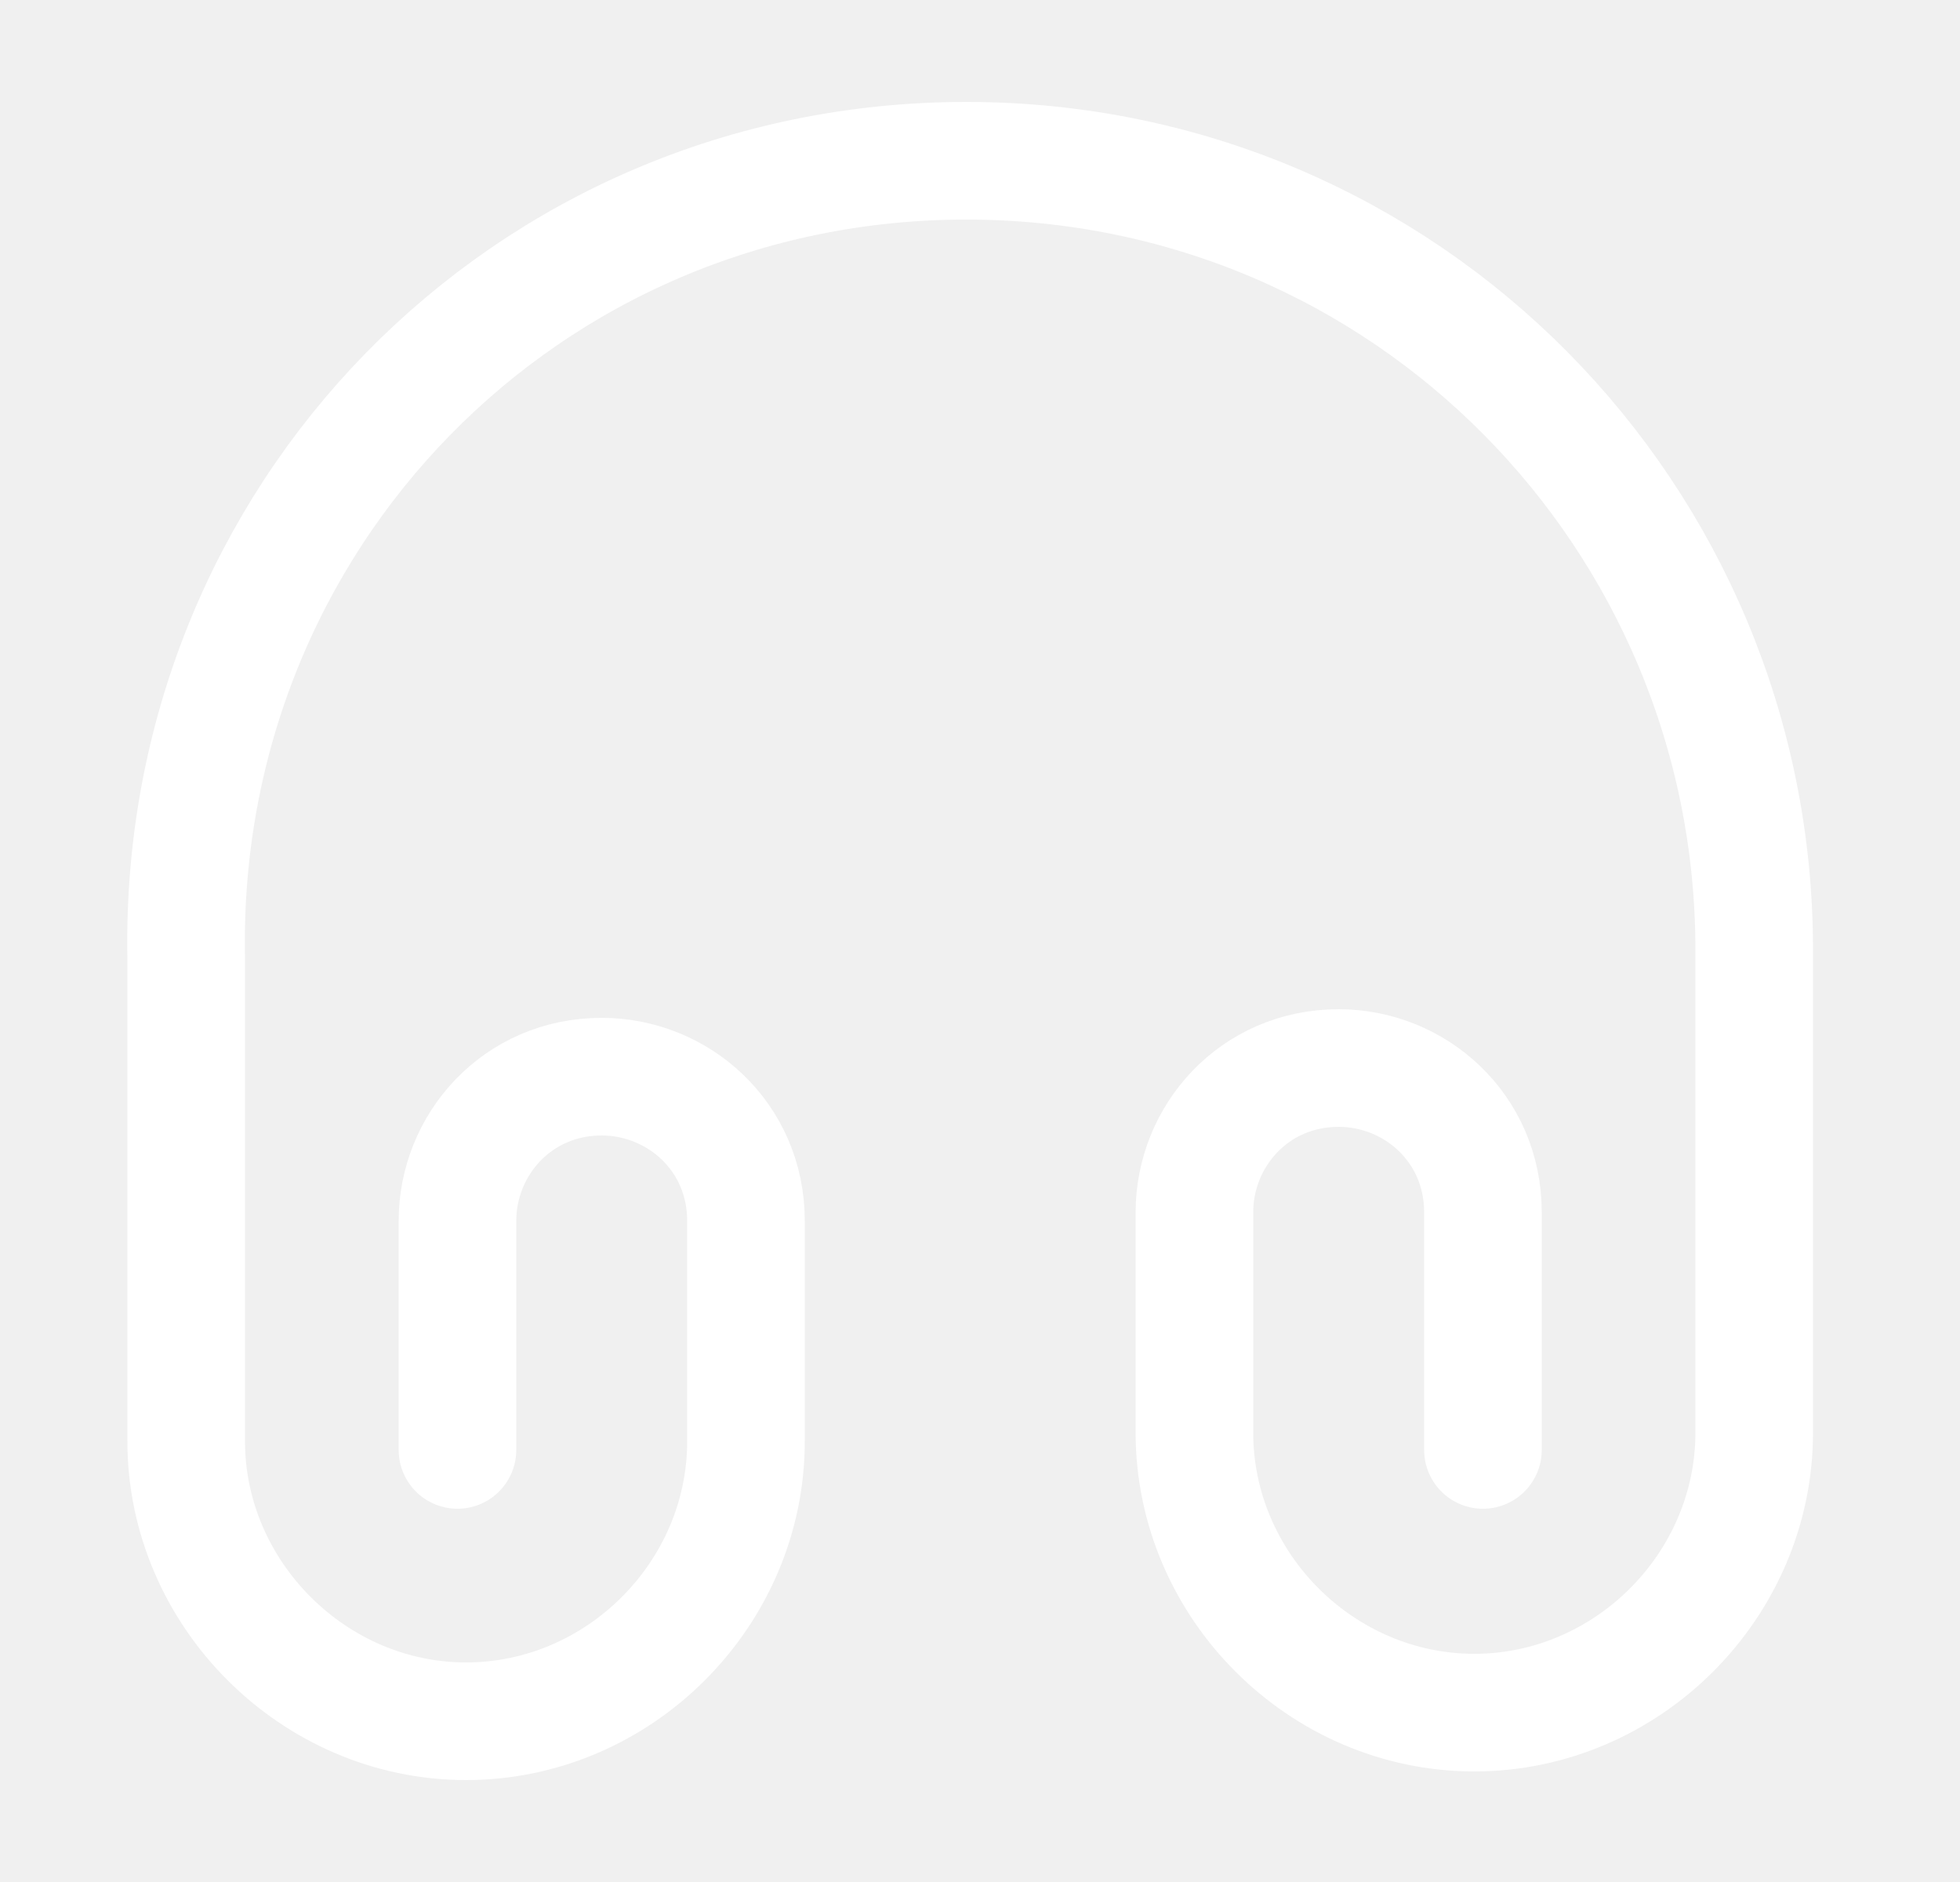
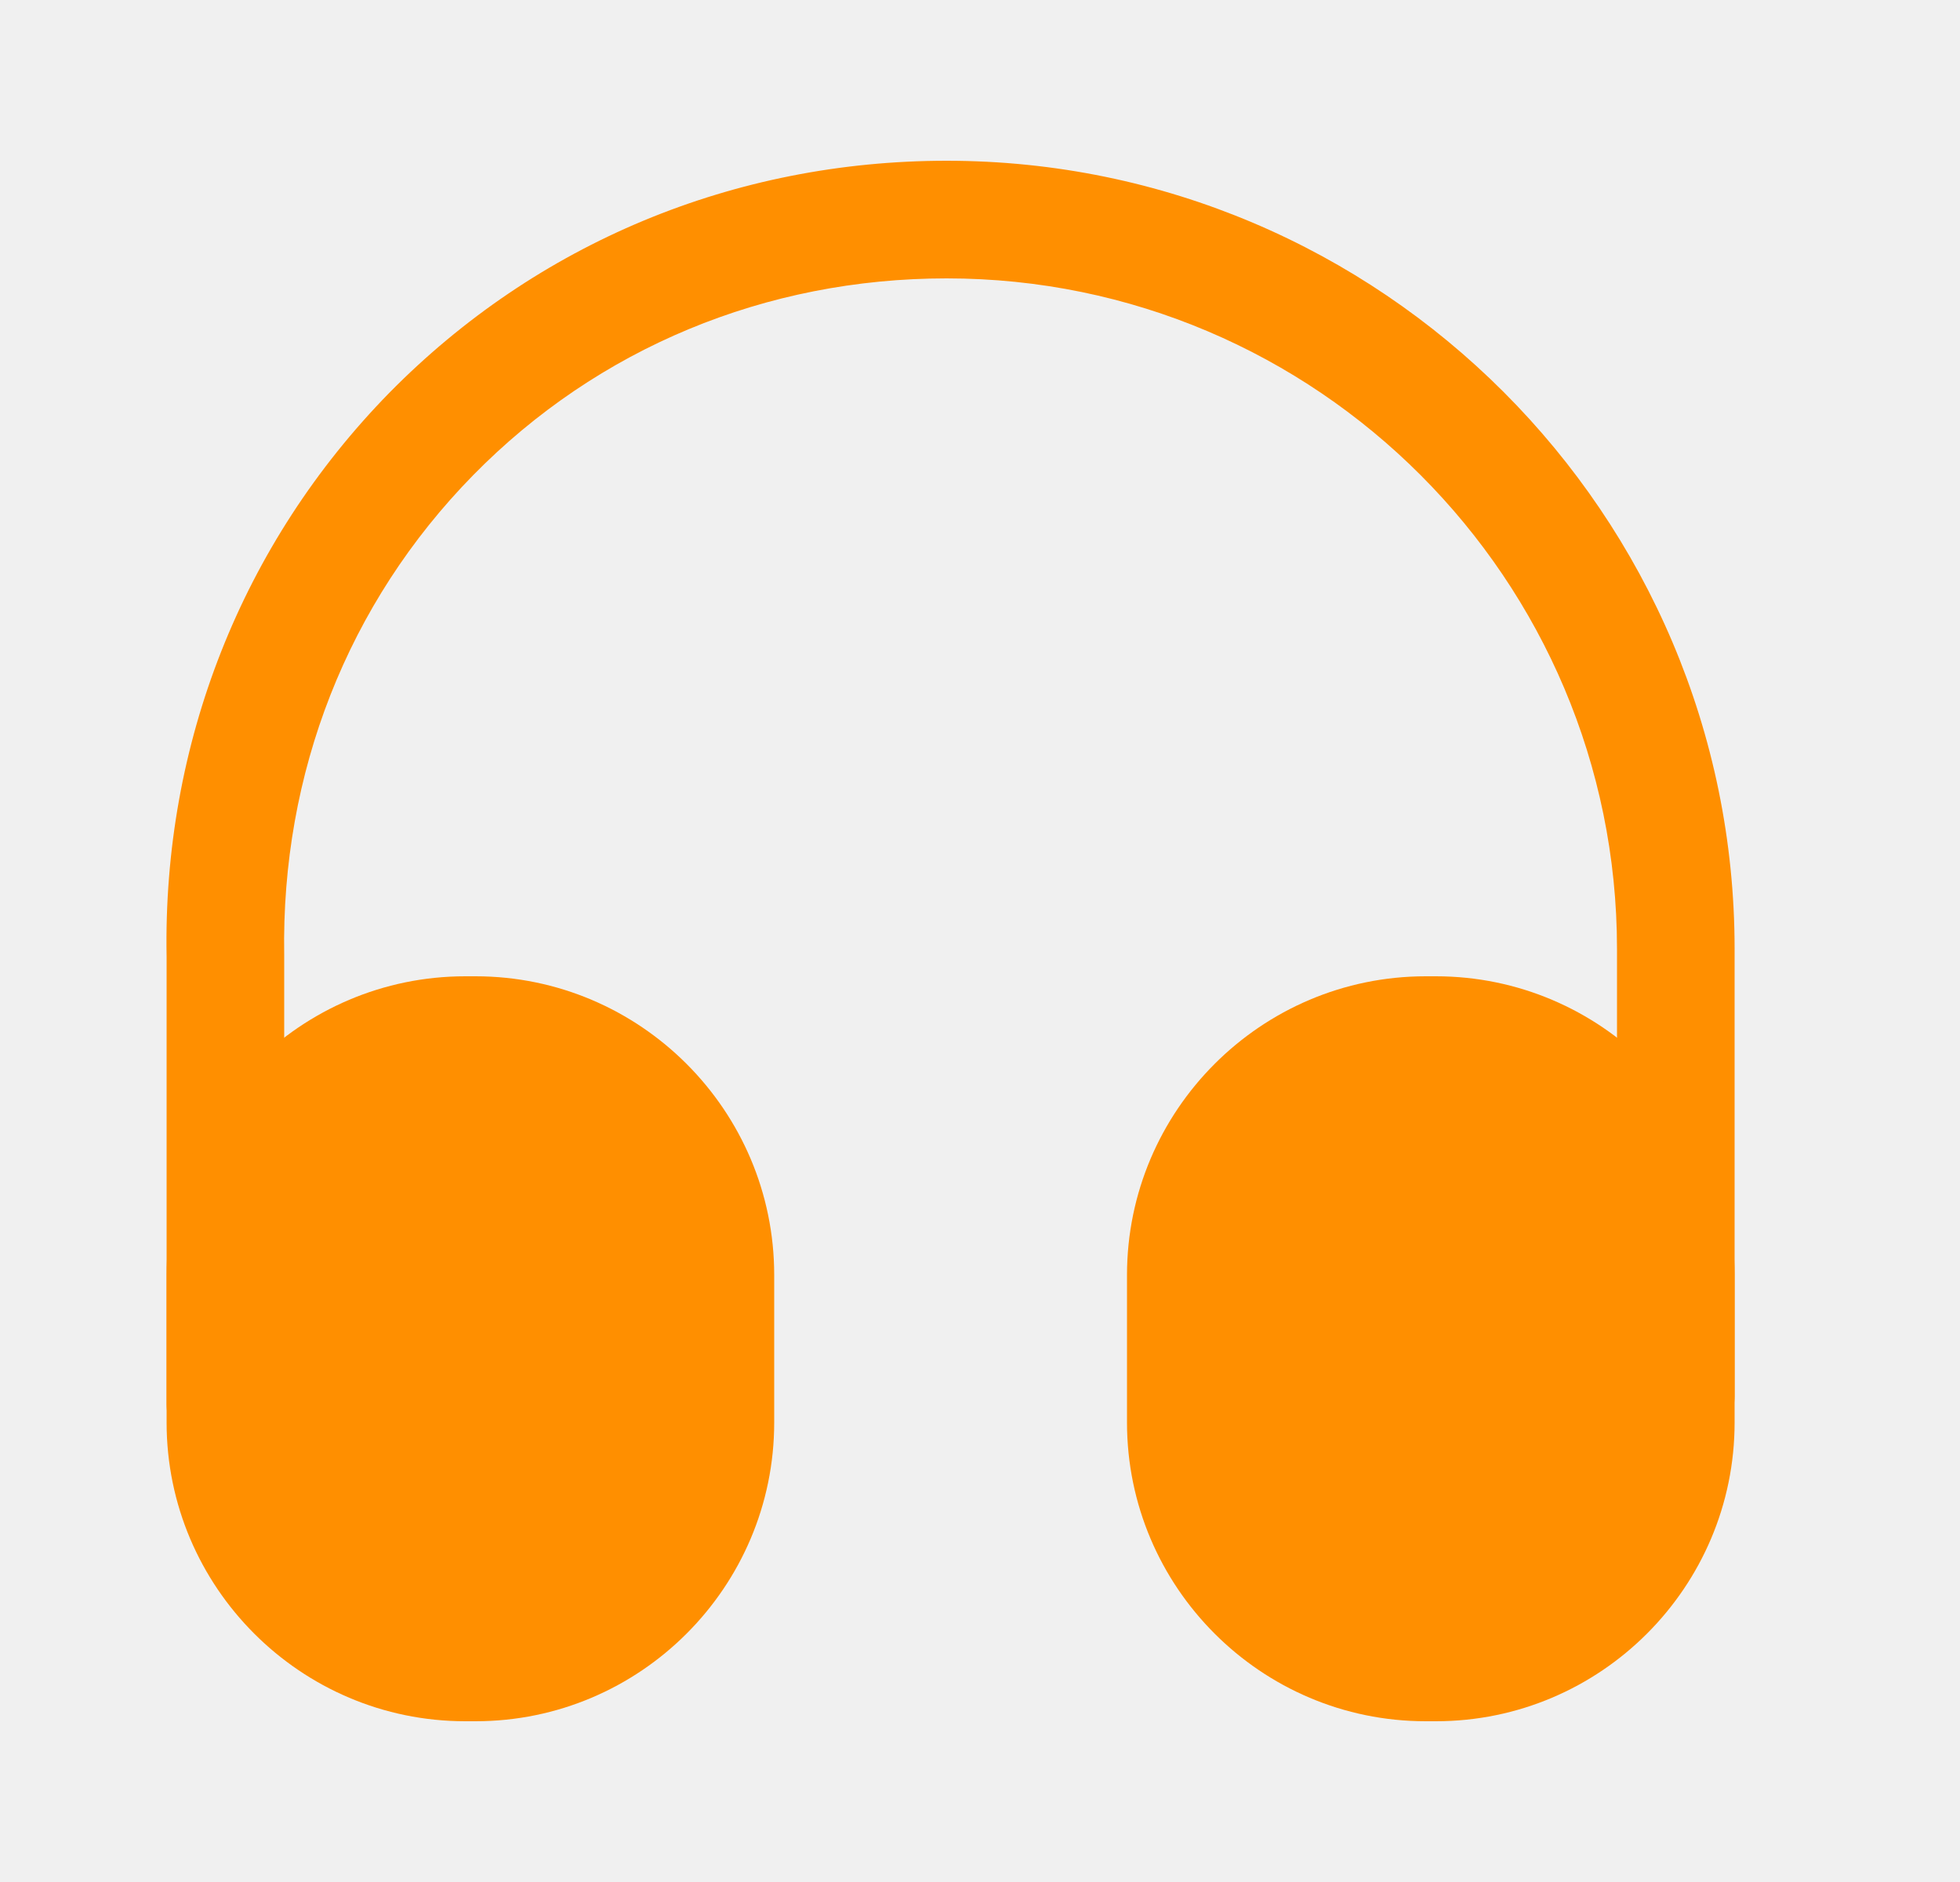
<svg xmlns="http://www.w3.org/2000/svg" width="25" height="24" viewBox="0 0 25 24" fill="none">
-   <path d="M5.835 18.49V15.57C5.835 14.6 6.595 13.73 7.675 13.73C8.645 13.73 9.515 14.49 9.515 15.57V18.38C9.515 20.33 7.895 21.95 5.945 21.95C3.995 21.95 2.375 20.32 2.375 18.38V12.22C2.265 6.6 6.705 2.05 12.325 2.05C17.945 2.05 22.375 6.6 22.375 12.11V18.27C22.375 20.22 20.755 21.84 18.805 21.84C16.855 21.84 15.235 20.22 15.235 18.27V15.46C15.235 14.49 15.995 13.62 17.075 13.62C18.045 13.62 18.915 14.38 18.915 15.46V18.49" stroke="white" stroke-width="1.5" stroke-linecap="round" stroke-linejoin="round" />
+   <path d="M2.875 18.65C2.465 18.65 2.125 18.31 2.125 17.9V12.2C2.075 9.49 3.085 6.93 4.965 5.01C6.845 3.1 9.365 2.05 12.075 2.05C17.615 2.05 22.125 6.56 22.125 12.1V17.8C22.125 18.21 21.785 18.55 21.375 18.55C20.965 18.55 20.625 18.21 20.625 17.8V12.1C20.625 7.39 16.795 3.55 12.075 3.55C9.765 3.55 7.625 4.44 6.035 6.06C4.435 7.69 3.585 9.86 3.625 12.18V17.89C3.625 18.31 3.295 18.65 2.875 18.65Z" fill="#FF8F00" />
+   <path d="M6.065 12.45H5.935C3.835 12.45 2.125 14.16 2.125 16.26V18.14C2.125 20.24 3.835 21.95 5.935 21.95H6.065C8.165 21.95 9.875 20.24 9.875 18.14V16.26C9.875 14.16 8.165 12.45 6.065 12.45Z" fill="#FF8F00" />
+   <path d="M18.315 12.45H18.185C16.085 12.45 14.375 14.16 14.375 16.26V18.14C14.375 20.24 16.085 21.95 18.185 21.95H18.315C20.415 21.95 22.125 20.24 22.125 18.14V16.26C22.125 14.16 20.415 12.45 18.315 12.45Z" fill="#FF8F00" />
</svg>
